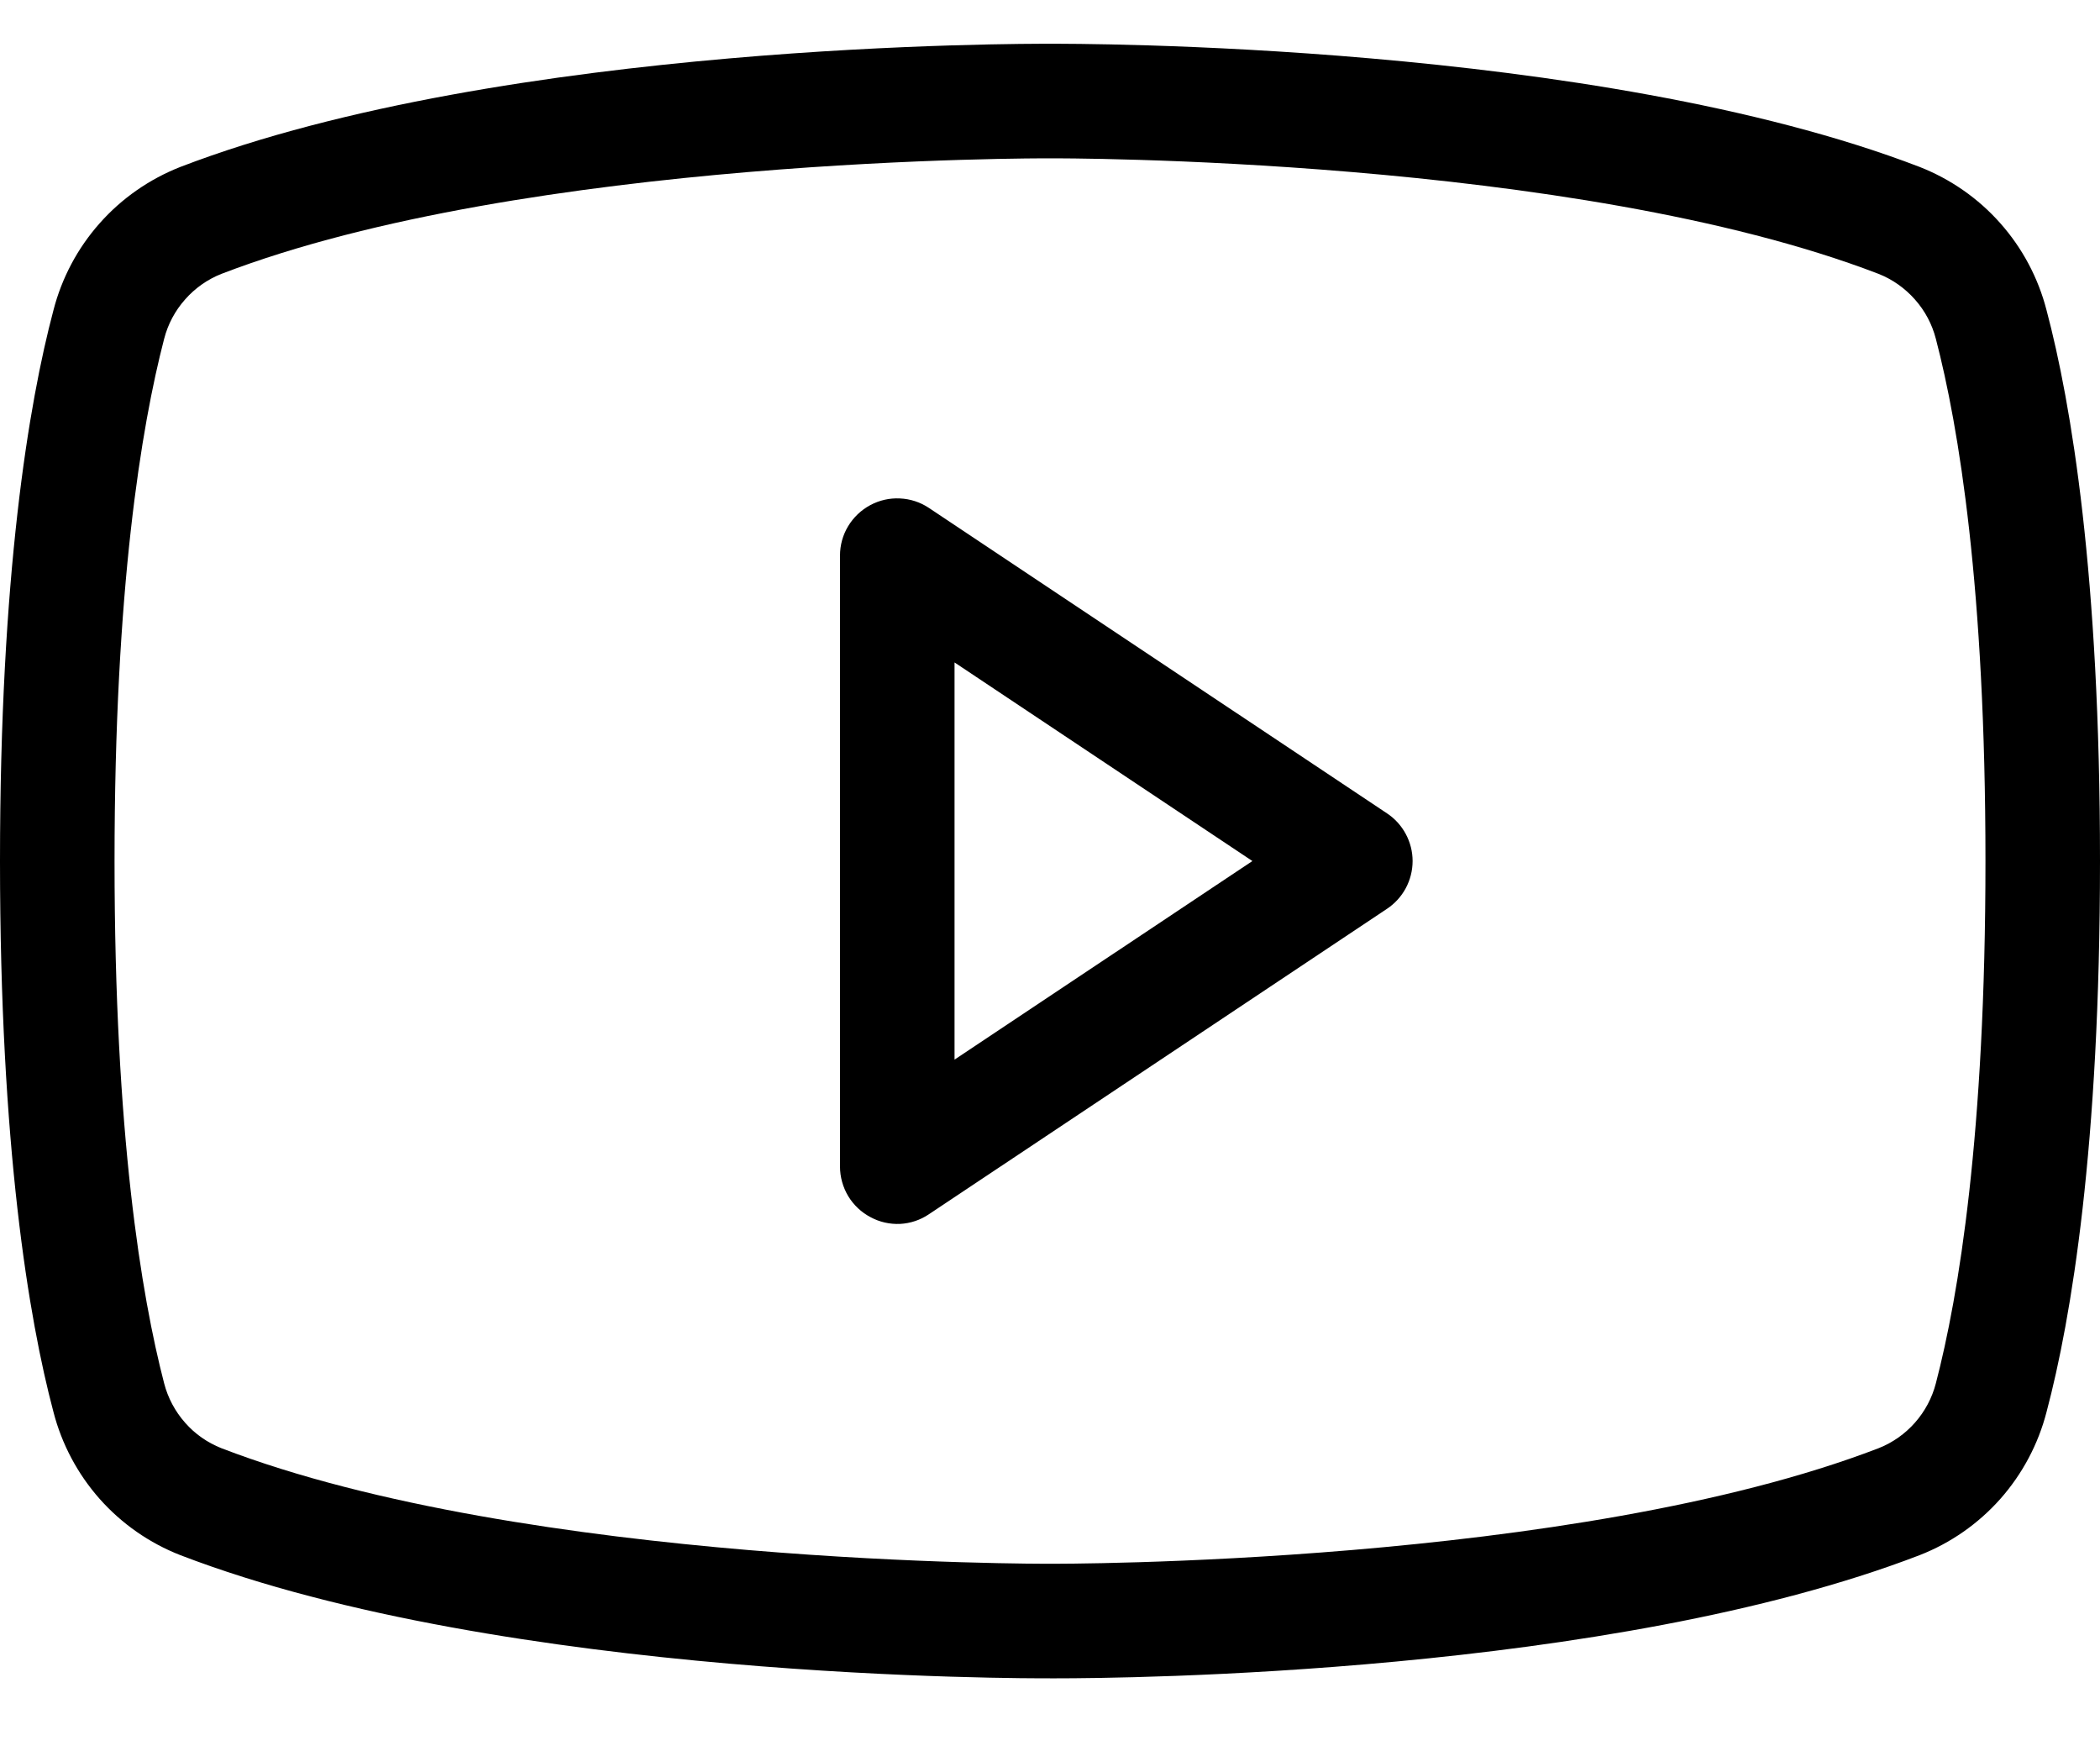
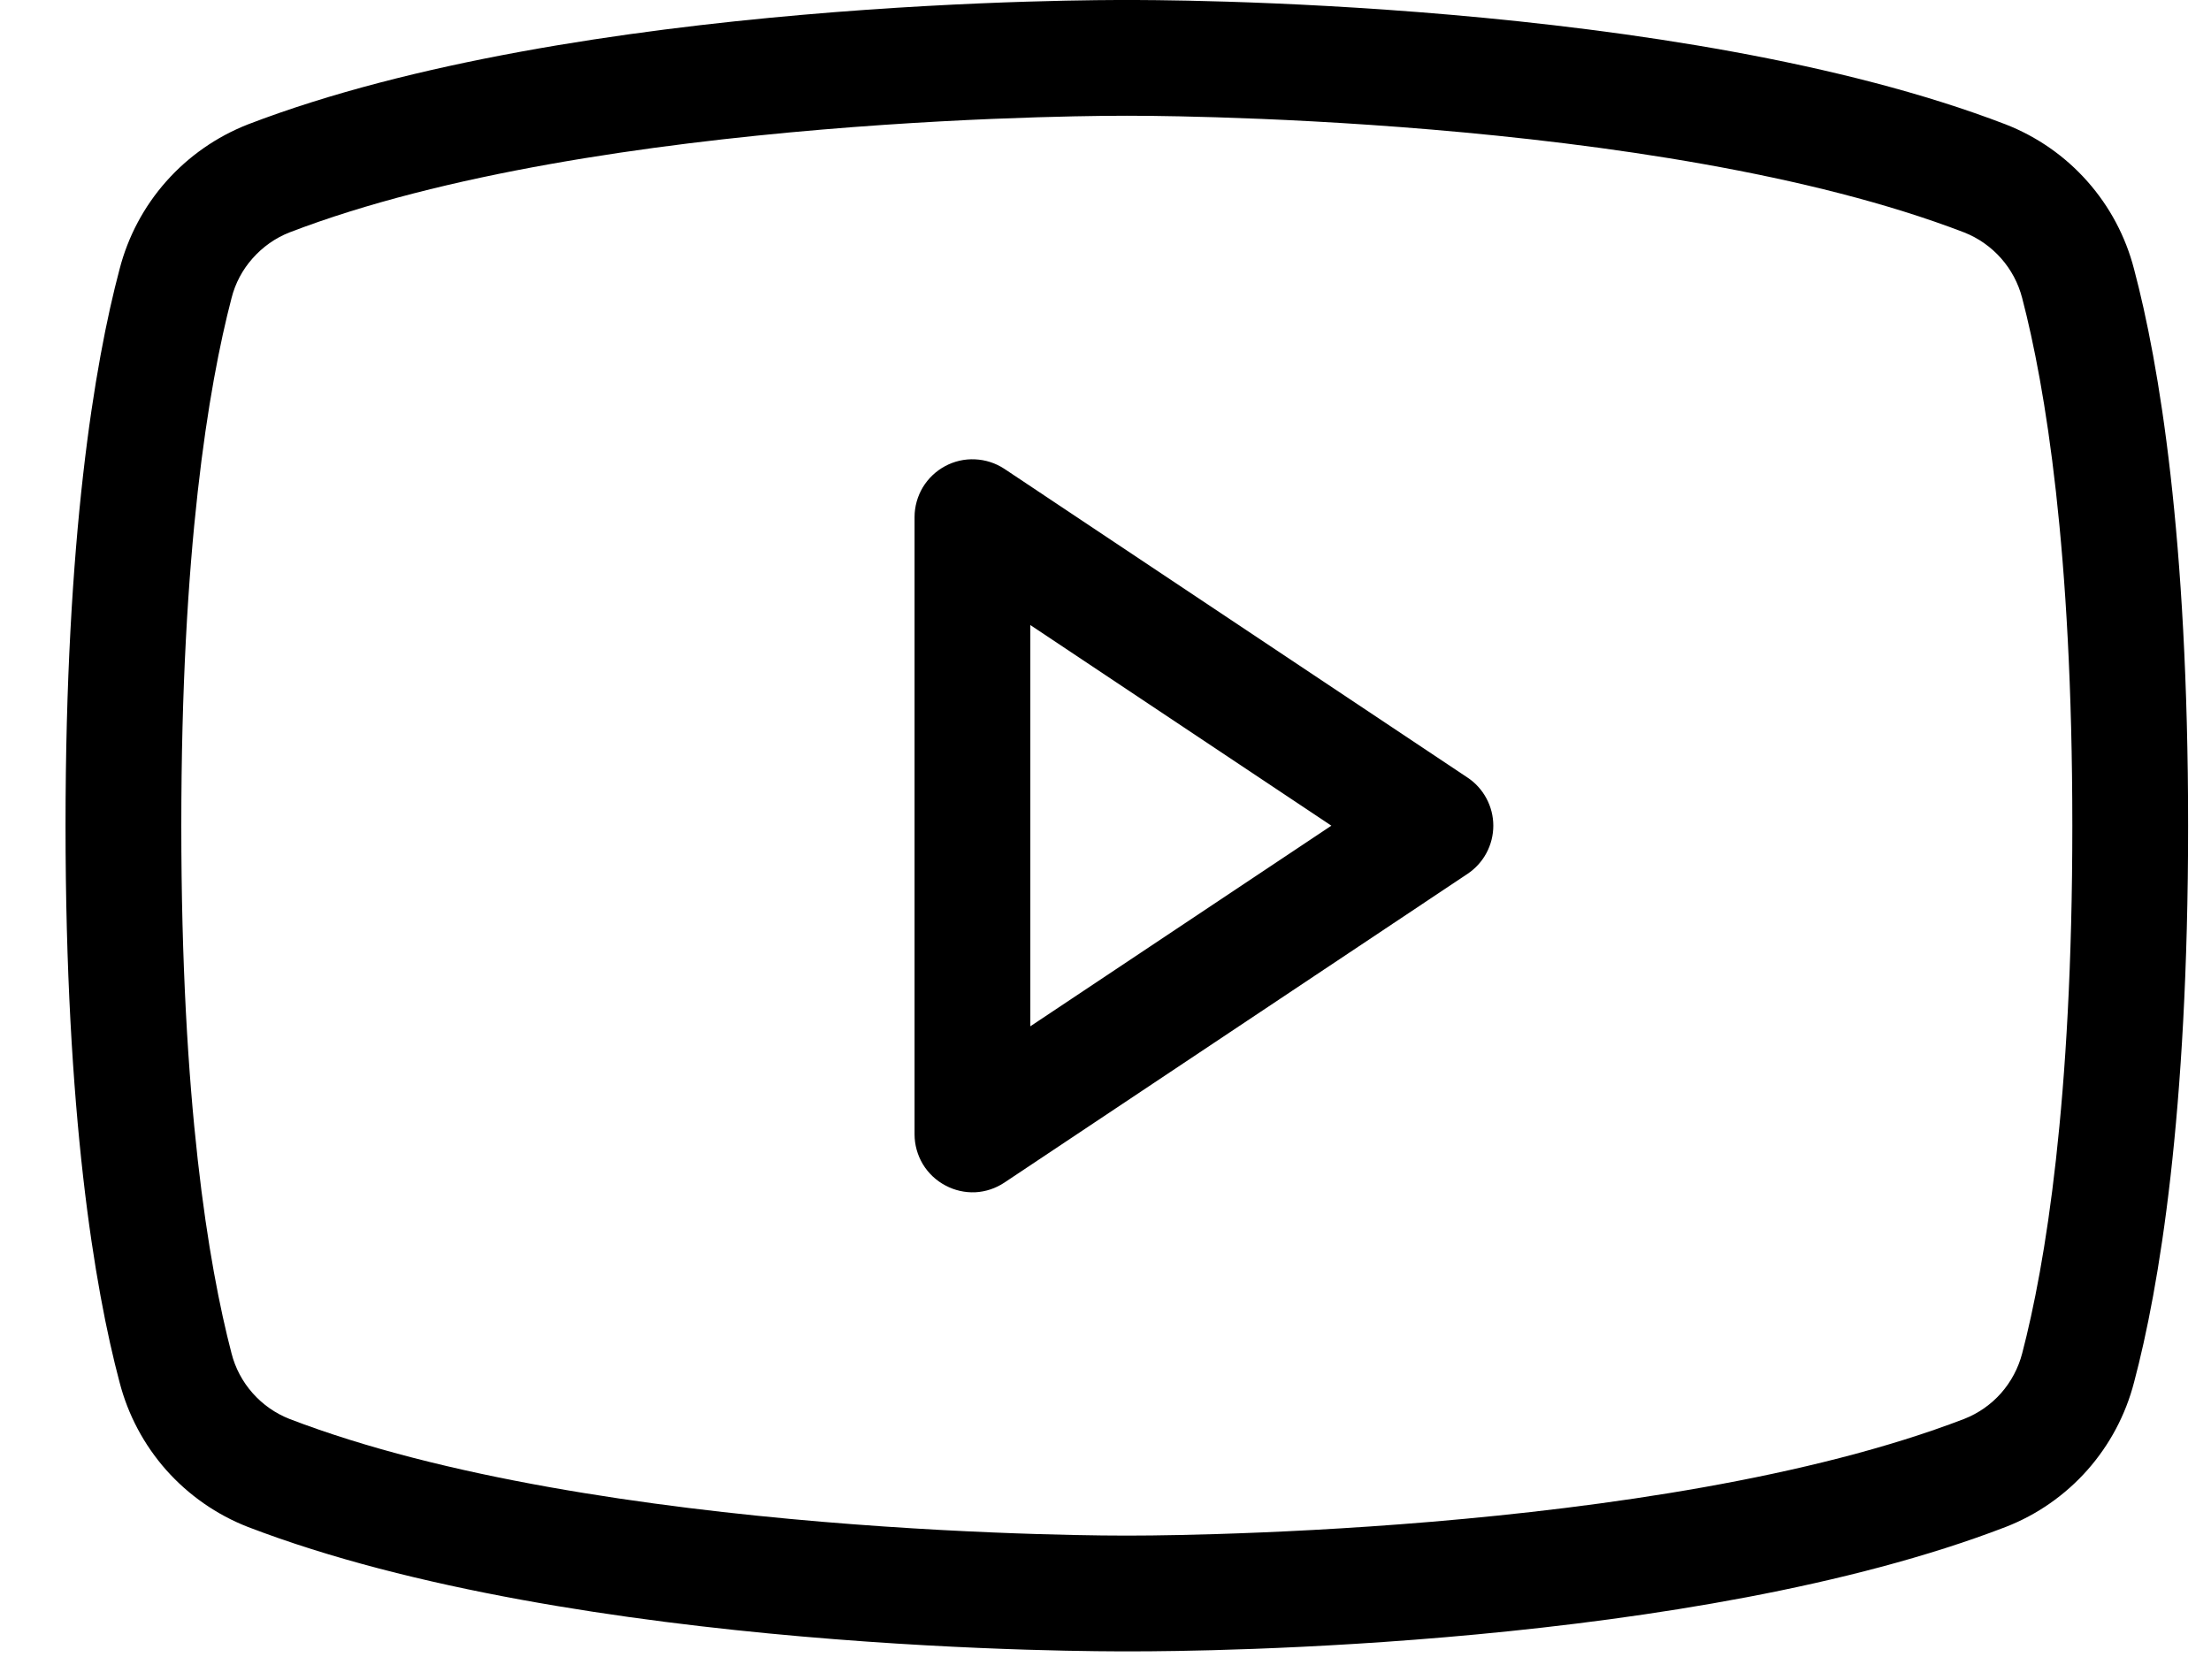
- <svg xmlns="http://www.w3.org/2000/svg" width="24" height="20" viewBox="0 0 24 20" aria-hidden="true" focusable="false" fill="currentColor">
-   <path d="M15.851 9.293L10.614 5.802C10.516 5.737 10.402 5.7 10.284 5.695C10.166 5.689 10.049 5.716 9.945 5.772C9.841 5.828 9.754 5.911 9.693 6.012C9.632 6.113 9.6 6.229 9.6 6.347V13.329C9.6 13.448 9.633 13.565 9.694 13.667C9.756 13.769 9.844 13.852 9.949 13.907C10.052 13.963 10.169 13.989 10.286 13.984C10.404 13.978 10.517 13.94 10.614 13.875L15.851 10.384C15.941 10.324 16.015 10.243 16.066 10.148C16.117 10.053 16.144 9.946 16.144 9.838C16.144 9.73 16.117 9.624 16.066 9.529C16.015 9.434 15.941 9.352 15.851 9.293ZM10.909 12.107V7.569L14.313 9.838L10.909 12.107ZM23.389 3.544C23.294 3.175 23.113 2.835 22.861 2.551C22.609 2.266 22.292 2.046 21.938 1.907C18.218 0.478 12.251 0.5 12 0.5C11.749 0.5 5.782 0.478 2.062 1.907C1.708 2.046 1.391 2.266 1.139 2.551C0.887 2.835 0.706 3.175 0.611 3.544C0.327 4.613 0 6.576 0 9.838C0 13.1 0.327 15.064 0.611 16.133C0.706 16.501 0.887 16.841 1.139 17.126C1.391 17.41 1.708 17.631 2.062 17.769C5.782 19.198 11.749 19.176 12 19.176H12.076C12.829 19.176 18.393 19.133 21.938 17.769C22.292 17.631 22.609 17.41 22.861 17.126C23.113 16.841 23.294 16.501 23.389 16.133C23.673 15.064 24 13.1 24 9.838C24 6.576 23.673 4.613 23.389 3.544ZM22.124 15.806C22.081 15.972 21.999 16.126 21.885 16.255C21.771 16.384 21.629 16.484 21.469 16.547C17.978 17.889 12.066 17.867 12 17.867C11.934 17.867 6.022 17.889 2.531 16.547C2.371 16.484 2.228 16.384 2.115 16.255C2.001 16.126 1.919 15.972 1.876 15.806C1.615 14.802 1.309 12.958 1.309 9.838C1.309 6.718 1.615 4.875 1.876 3.871C1.919 3.704 2.001 3.55 2.115 3.422C2.228 3.293 2.371 3.192 2.531 3.129C6.022 1.787 11.934 1.809 12 1.809C12.066 1.809 17.978 1.787 21.469 3.129C21.629 3.192 21.771 3.293 21.885 3.422C21.999 3.55 22.081 3.704 22.124 3.871C22.386 4.875 22.691 6.718 22.691 9.838C22.691 12.958 22.386 14.802 22.124 15.806Z" />
+ <svg xmlns="http://www.w3.org/2000/svg" width="25" height="19" viewBox="0 0 25 19">
+   <path d="M16.592 8.793L11.356 5.302C11.257 5.237 11.143 5.2 11.025 5.195C10.907 5.189 10.79 5.216 10.686 5.272C10.582 5.328 10.495 5.411 10.434 5.512C10.374 5.613 10.341 5.729 10.341 5.847V12.829C10.341 12.948 10.374 13.065 10.435 13.167C10.497 13.269 10.585 13.352 10.69 13.407C10.794 13.463 10.91 13.489 11.028 13.484C11.145 13.478 11.258 13.44 11.356 13.375L16.592 9.884C16.682 9.824 16.756 9.743 16.807 9.648C16.858 9.553 16.885 9.446 16.885 9.338C16.885 9.23 16.858 9.124 16.807 9.029C16.756 8.934 16.682 8.852 16.592 8.793ZM11.65 11.607V7.069L15.054 9.338L11.65 11.607ZM24.13 3.044C24.035 2.675 23.854 2.335 23.602 2.051C23.35 1.766 23.034 1.546 22.679 1.407C18.959 -0.022 12.992 1.91553e-05 12.741 1.91553e-05C12.49 1.91553e-05 6.523 -0.022 2.803 1.407C2.449 1.546 2.133 1.766 1.88 2.051C1.628 2.335 1.447 2.675 1.352 3.044C1.068 4.113 0.741 6.076 0.741 9.338C0.741 12.6 1.068 14.564 1.352 15.633C1.447 16.001 1.628 16.341 1.88 16.626C2.133 16.91 2.449 17.131 2.803 17.269C6.523 18.698 12.49 18.676 12.741 18.676H12.818C13.57 18.676 19.134 18.633 22.679 17.269C23.034 17.131 23.35 16.91 23.602 16.626C23.854 16.341 24.035 16.001 24.13 15.633C24.414 14.564 24.741 12.6 24.741 9.338C24.741 6.076 24.414 4.113 24.13 3.044ZM22.865 15.306C22.822 15.472 22.74 15.626 22.627 15.755C22.513 15.884 22.37 15.984 22.21 16.047C18.719 17.389 12.807 17.367 12.741 17.367C12.676 17.367 6.763 17.389 3.272 16.047C3.112 15.984 2.97 15.884 2.856 15.755C2.742 15.626 2.66 15.472 2.618 15.306C2.356 14.302 2.05 12.458 2.05 9.338C2.05 6.218 2.356 4.375 2.618 3.371C2.66 3.204 2.742 3.05 2.856 2.922C2.97 2.793 3.112 2.692 3.272 2.629C6.763 1.287 12.676 1.309 12.741 1.309C12.807 1.309 18.719 1.287 22.21 2.629C22.37 2.692 22.513 2.793 22.627 2.922C22.74 3.05 22.822 3.204 22.865 3.371C23.127 4.375 23.432 6.218 23.432 9.338C23.432 12.458 23.127 14.302 22.865 15.306Z" />
</svg>
